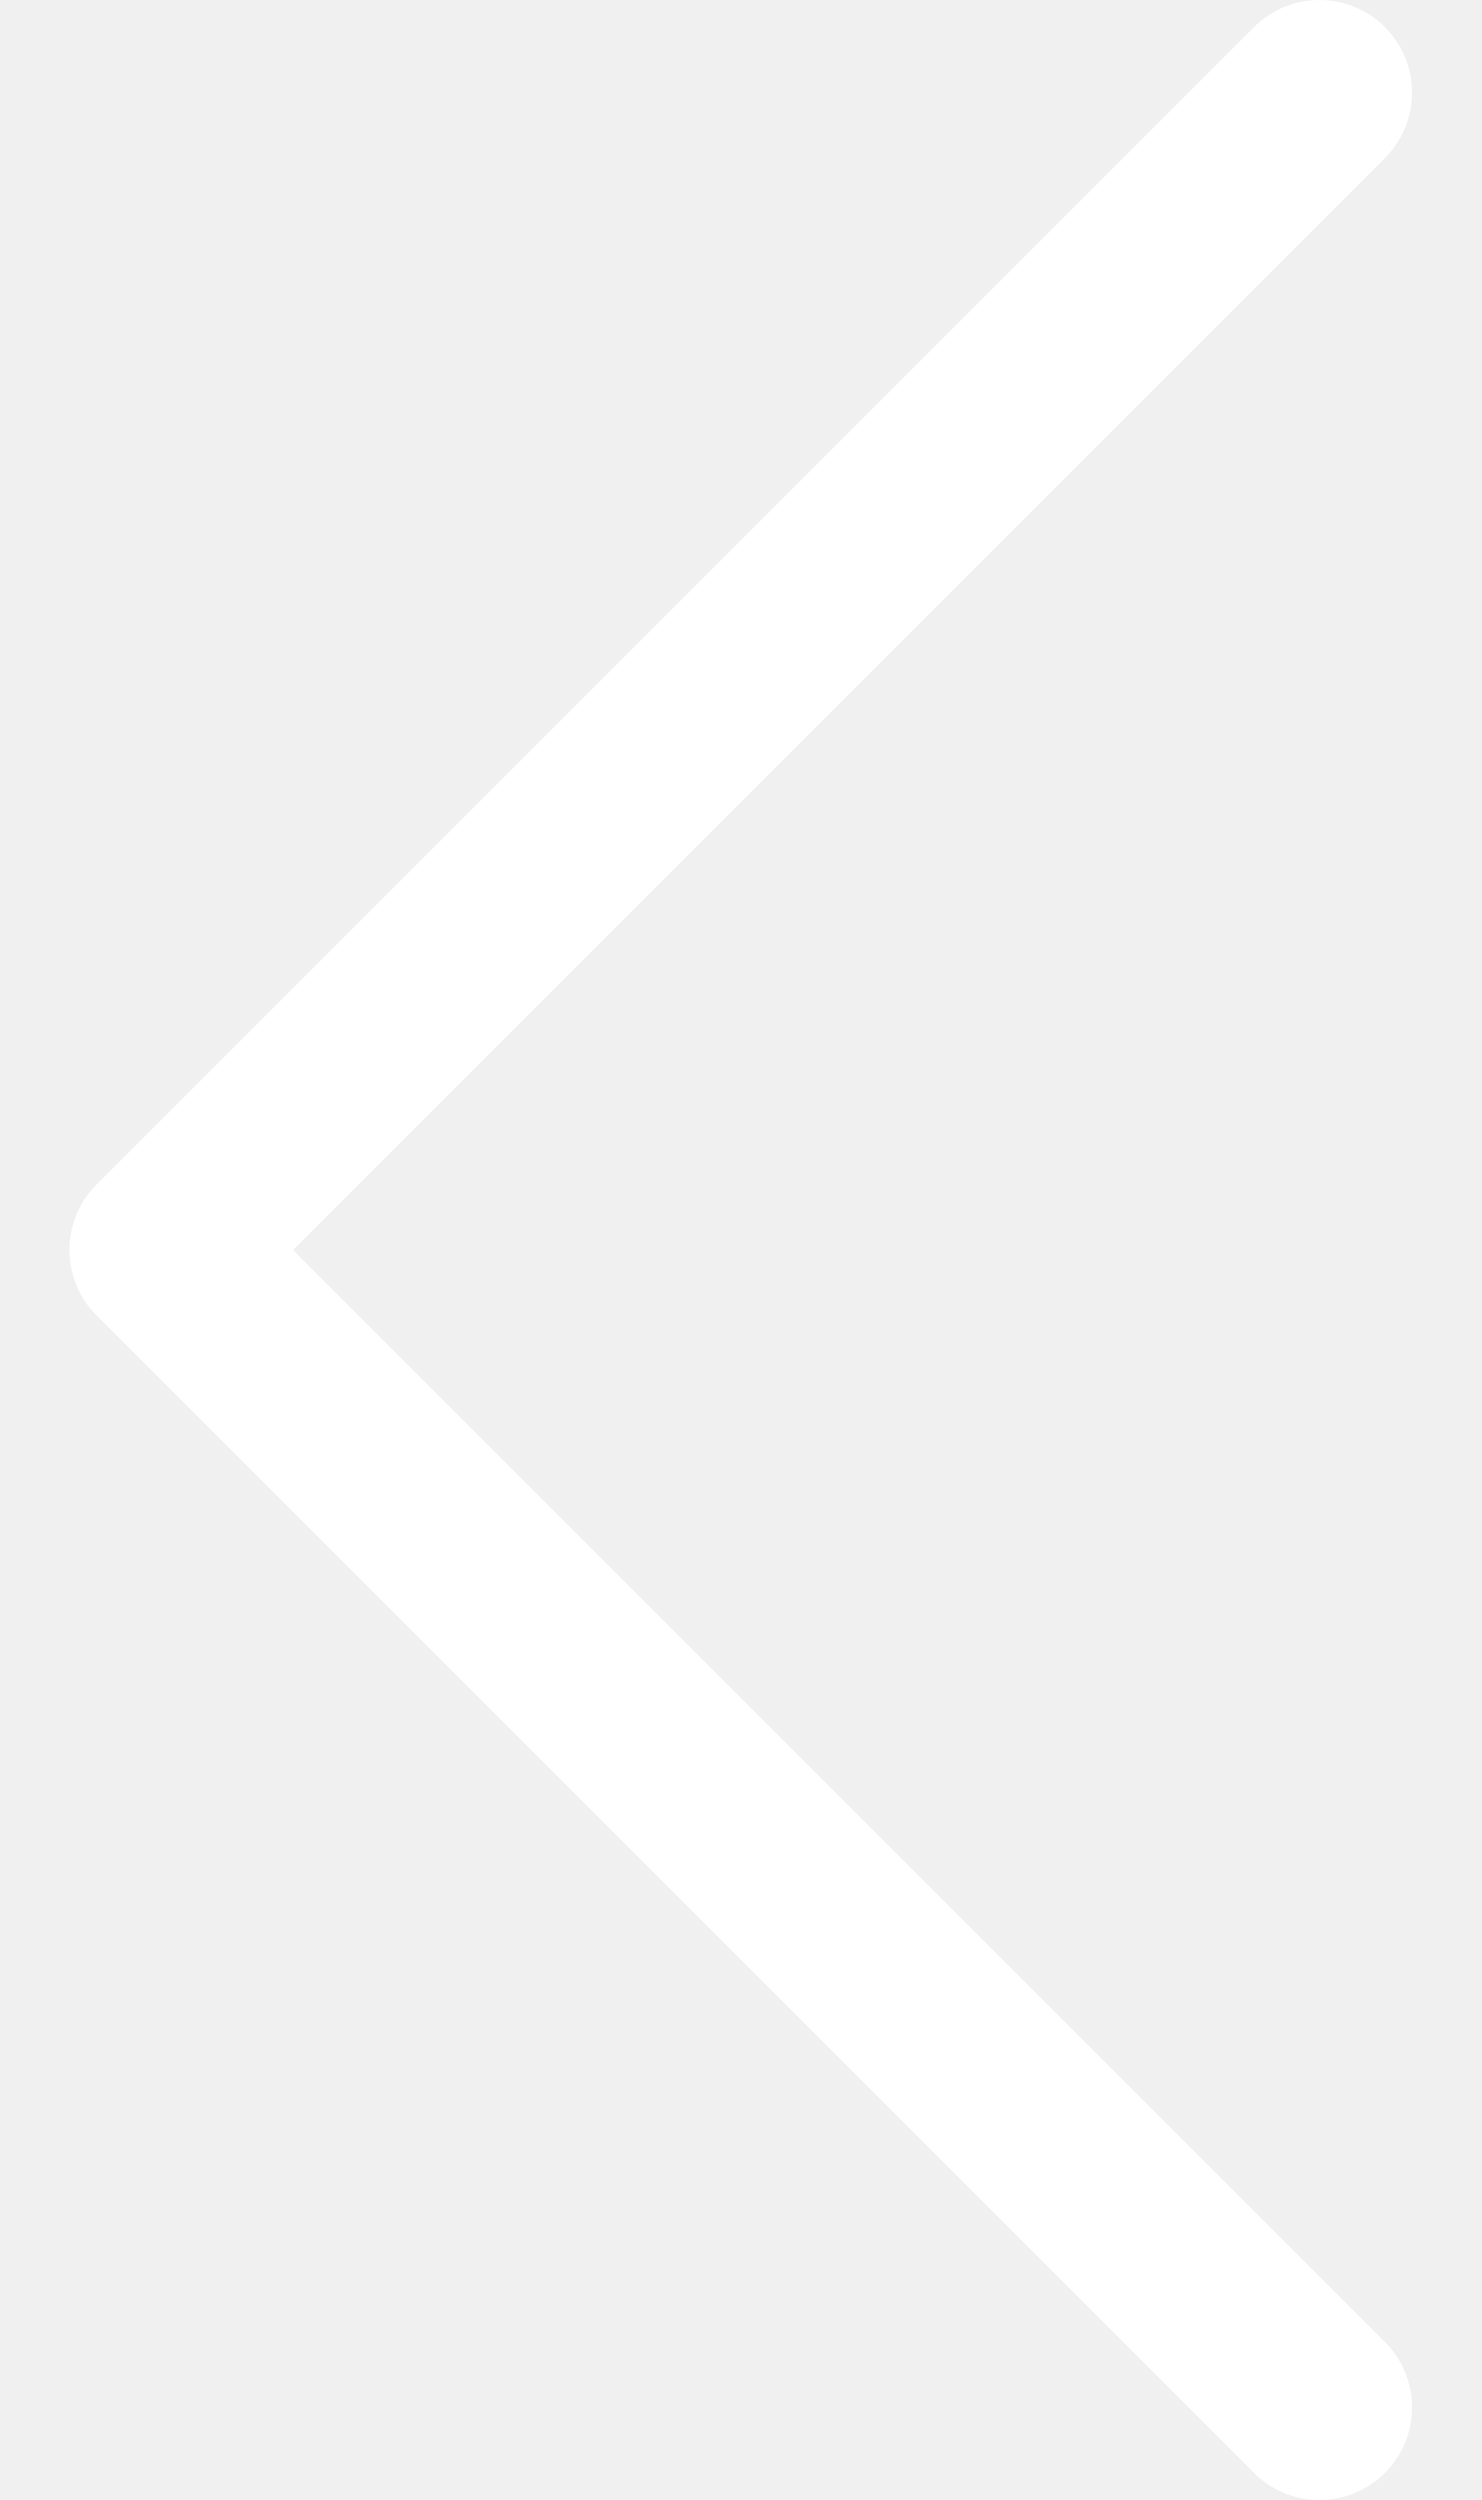
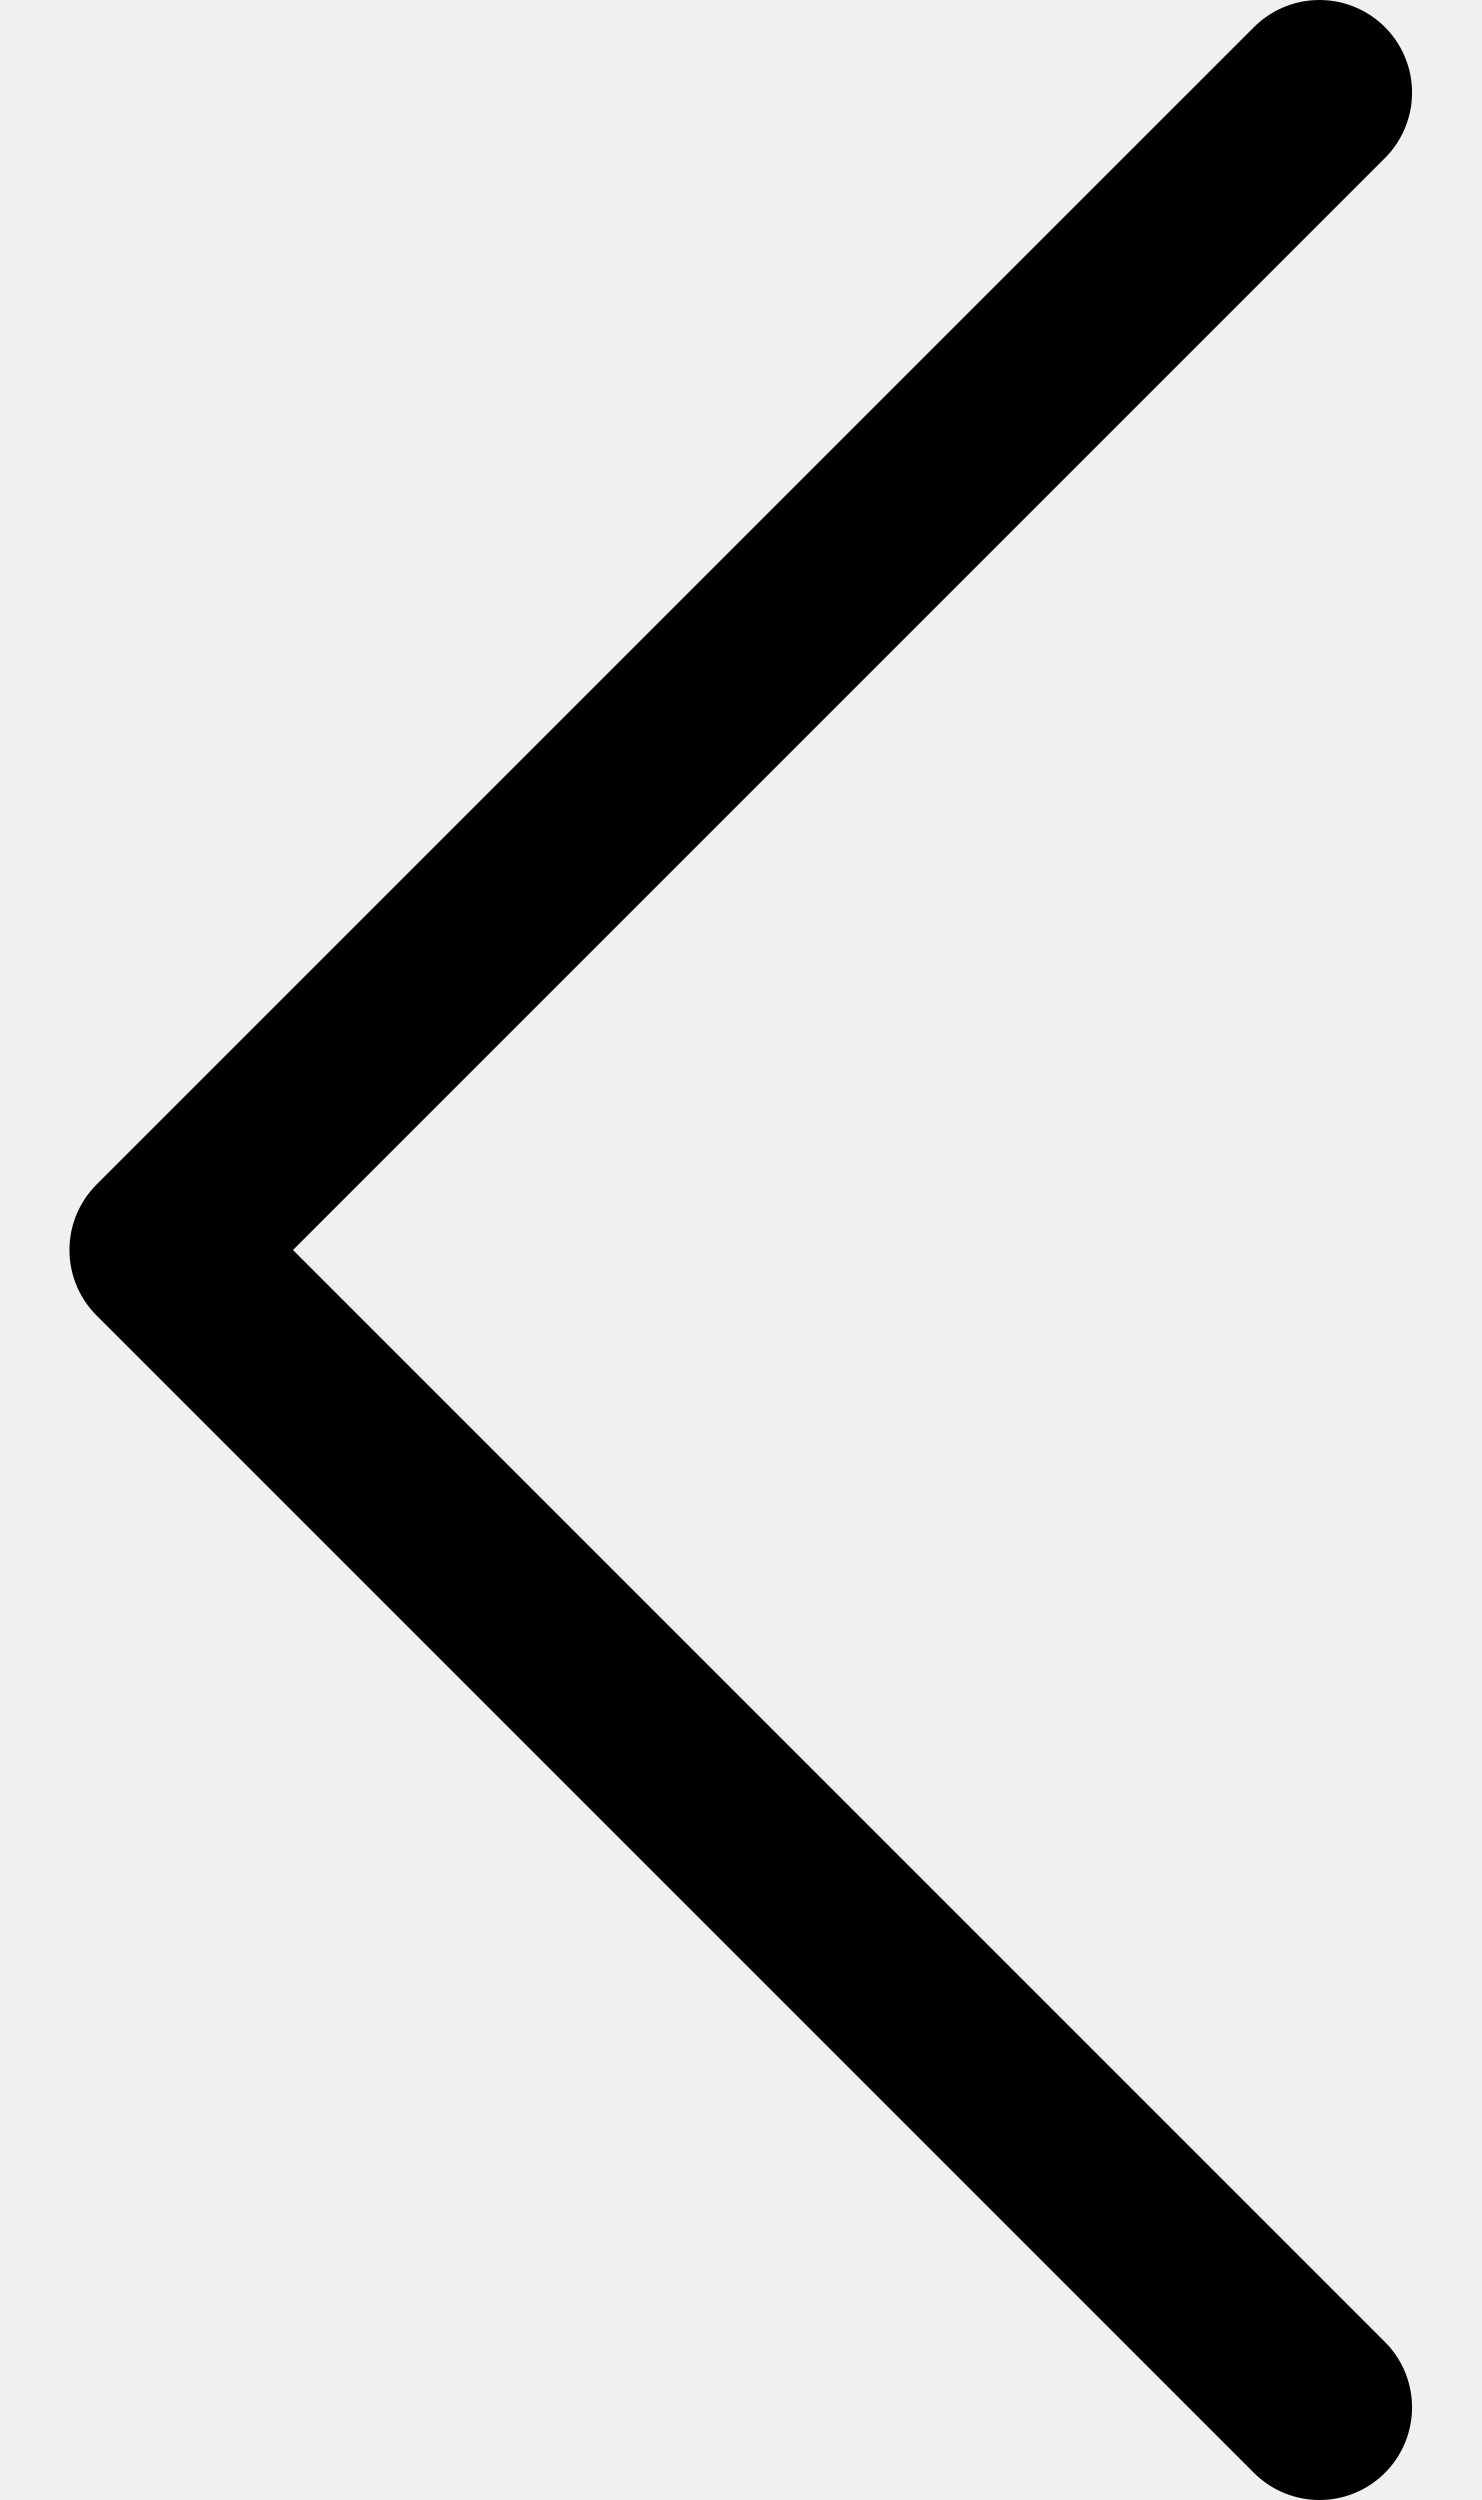
<svg xmlns="http://www.w3.org/2000/svg" width="16" height="27" viewBox="0 0 16 27">
  <defs>
-     <style>.a,.c{fill:none;}.b{clip-path:url(#a);}.c{stroke:#fff;stroke-linecap:round;stroke-linejoin:round;stroke-width:2px;}</style>
+     <style>
+             .a,.c{fill:none;}.b{clip-path:url(#a);}.c{stroke:#000;stroke-linecap:round;stroke-linejoin:round;stroke-width:2px;}
+         </style>
    <clipPath id="a">
      <rect class="a" x="0.75" width="14.5" height="27" />
    </clipPath>
  </defs>
  <g class="b">
    <polyline class="c" points="14.25 1 1.75 13.5 14.25 26" />
  </g>
</svg>
